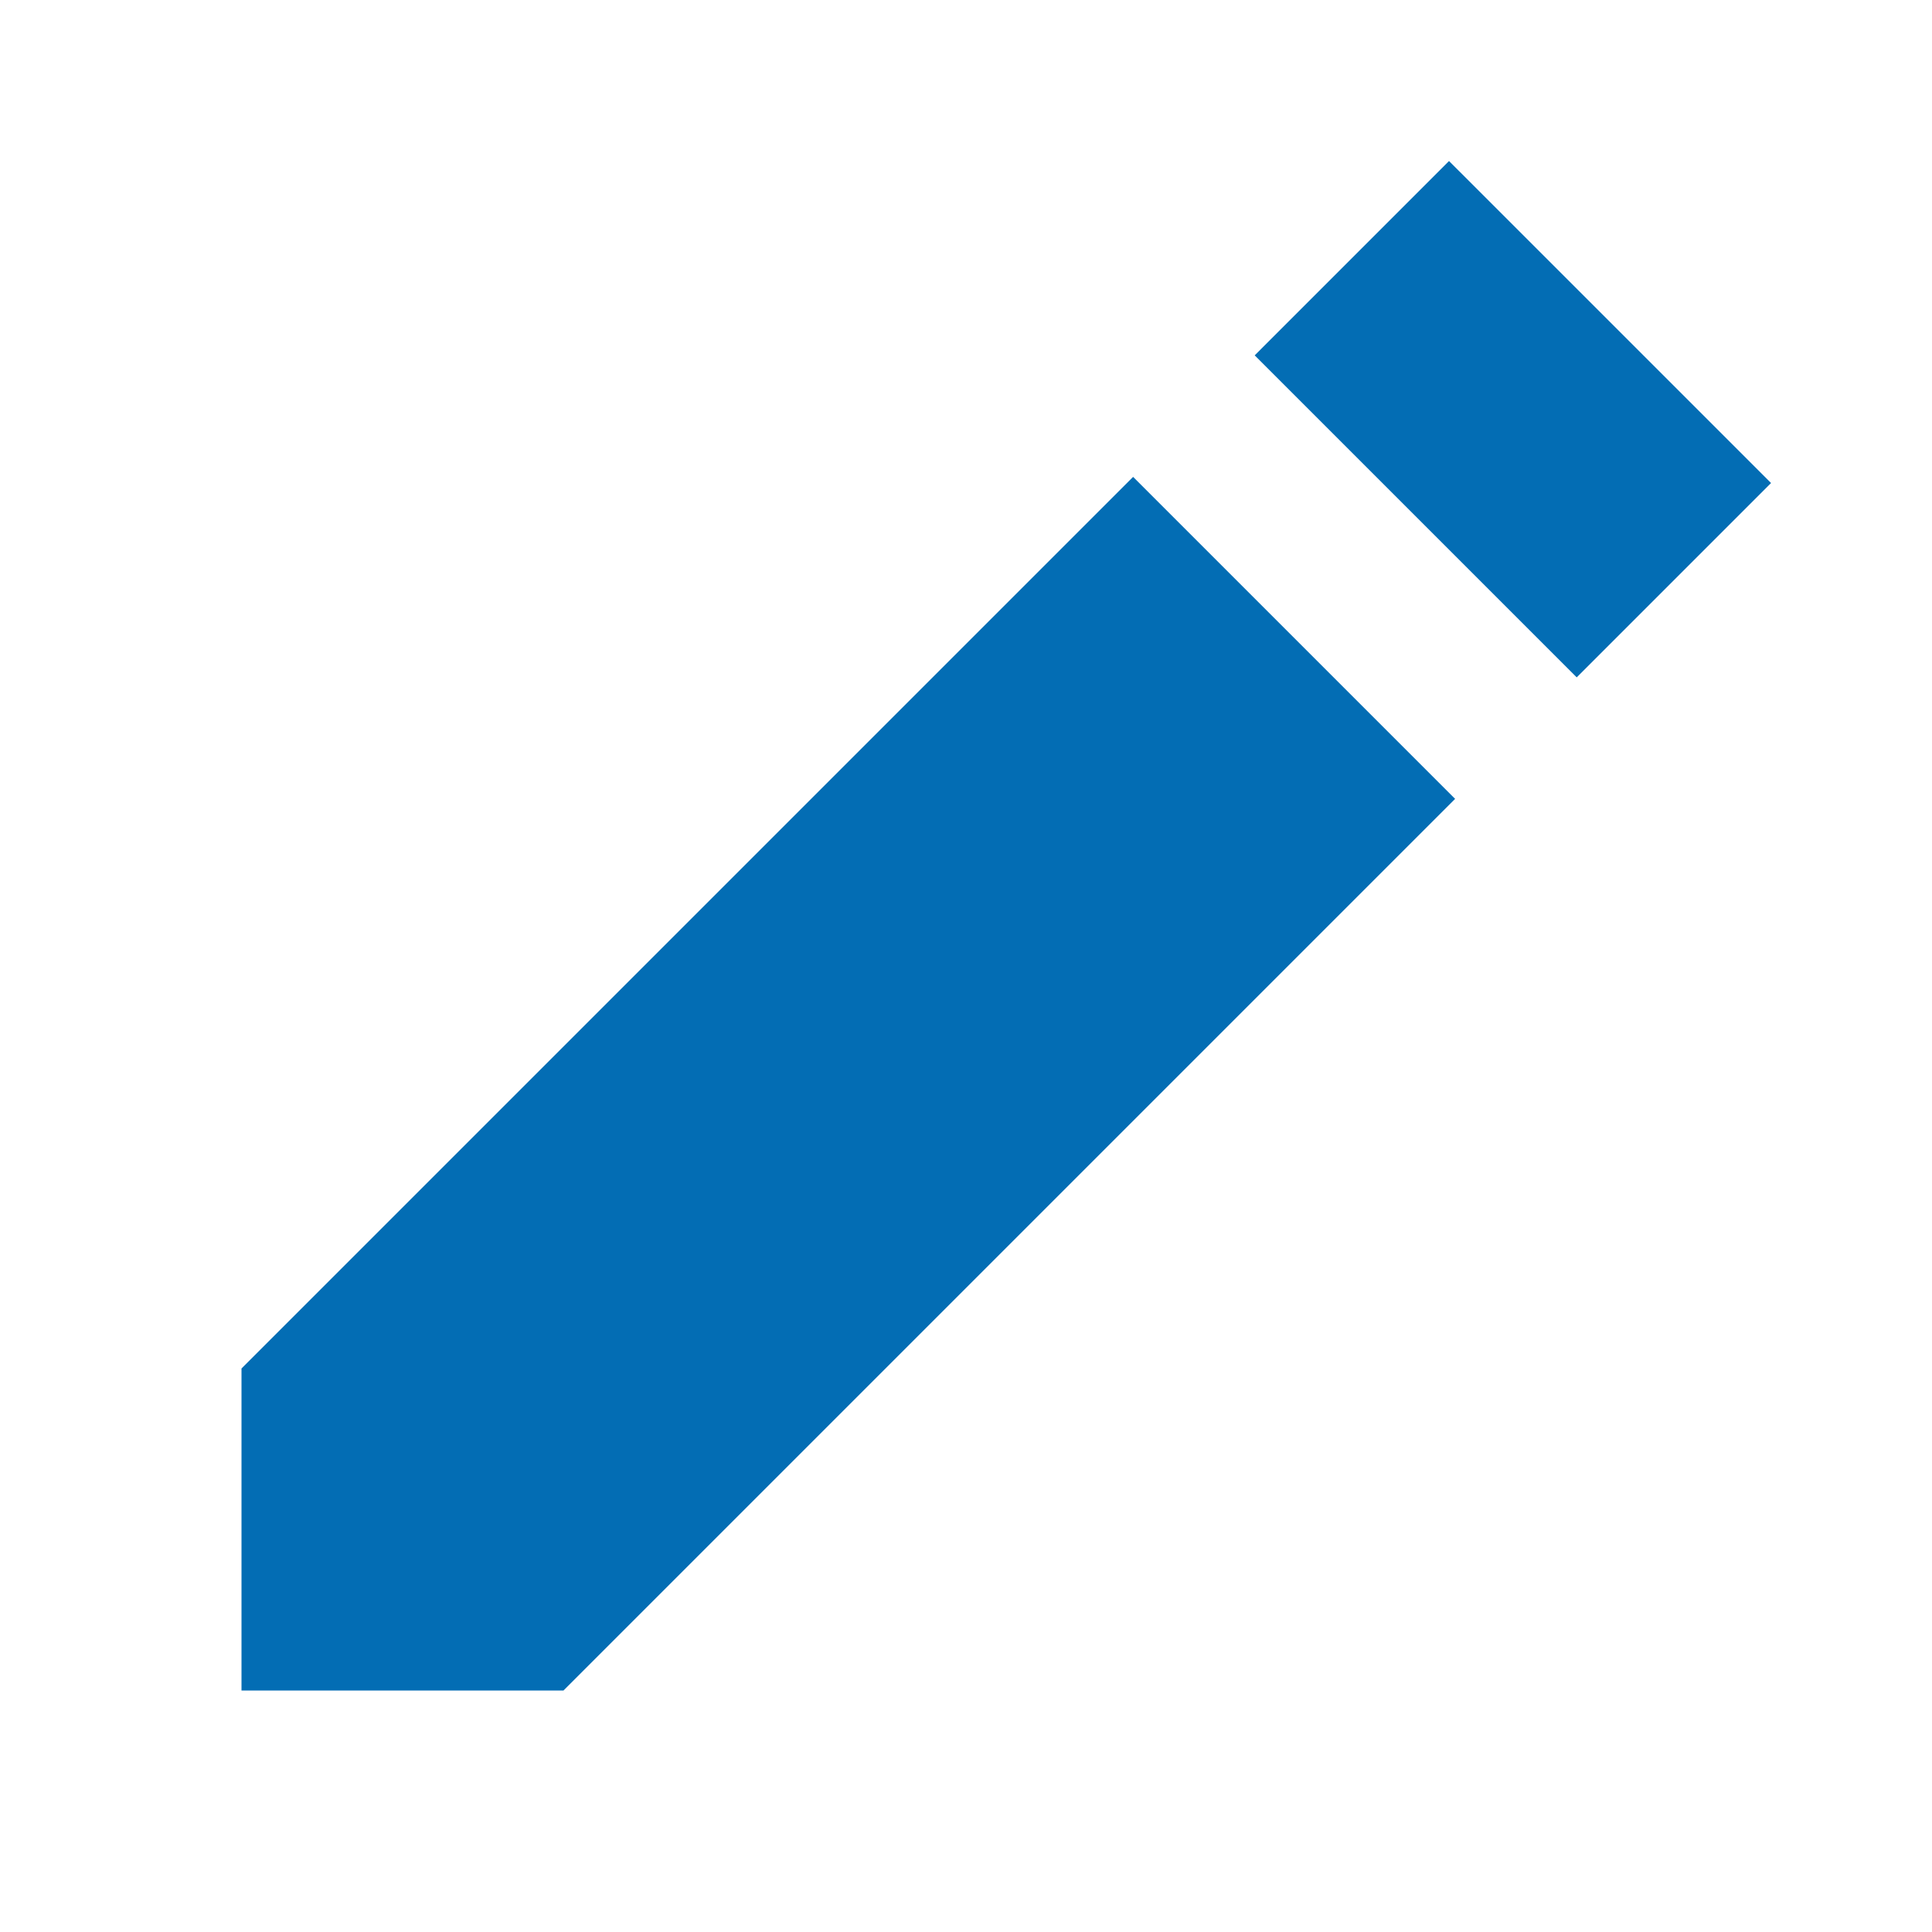
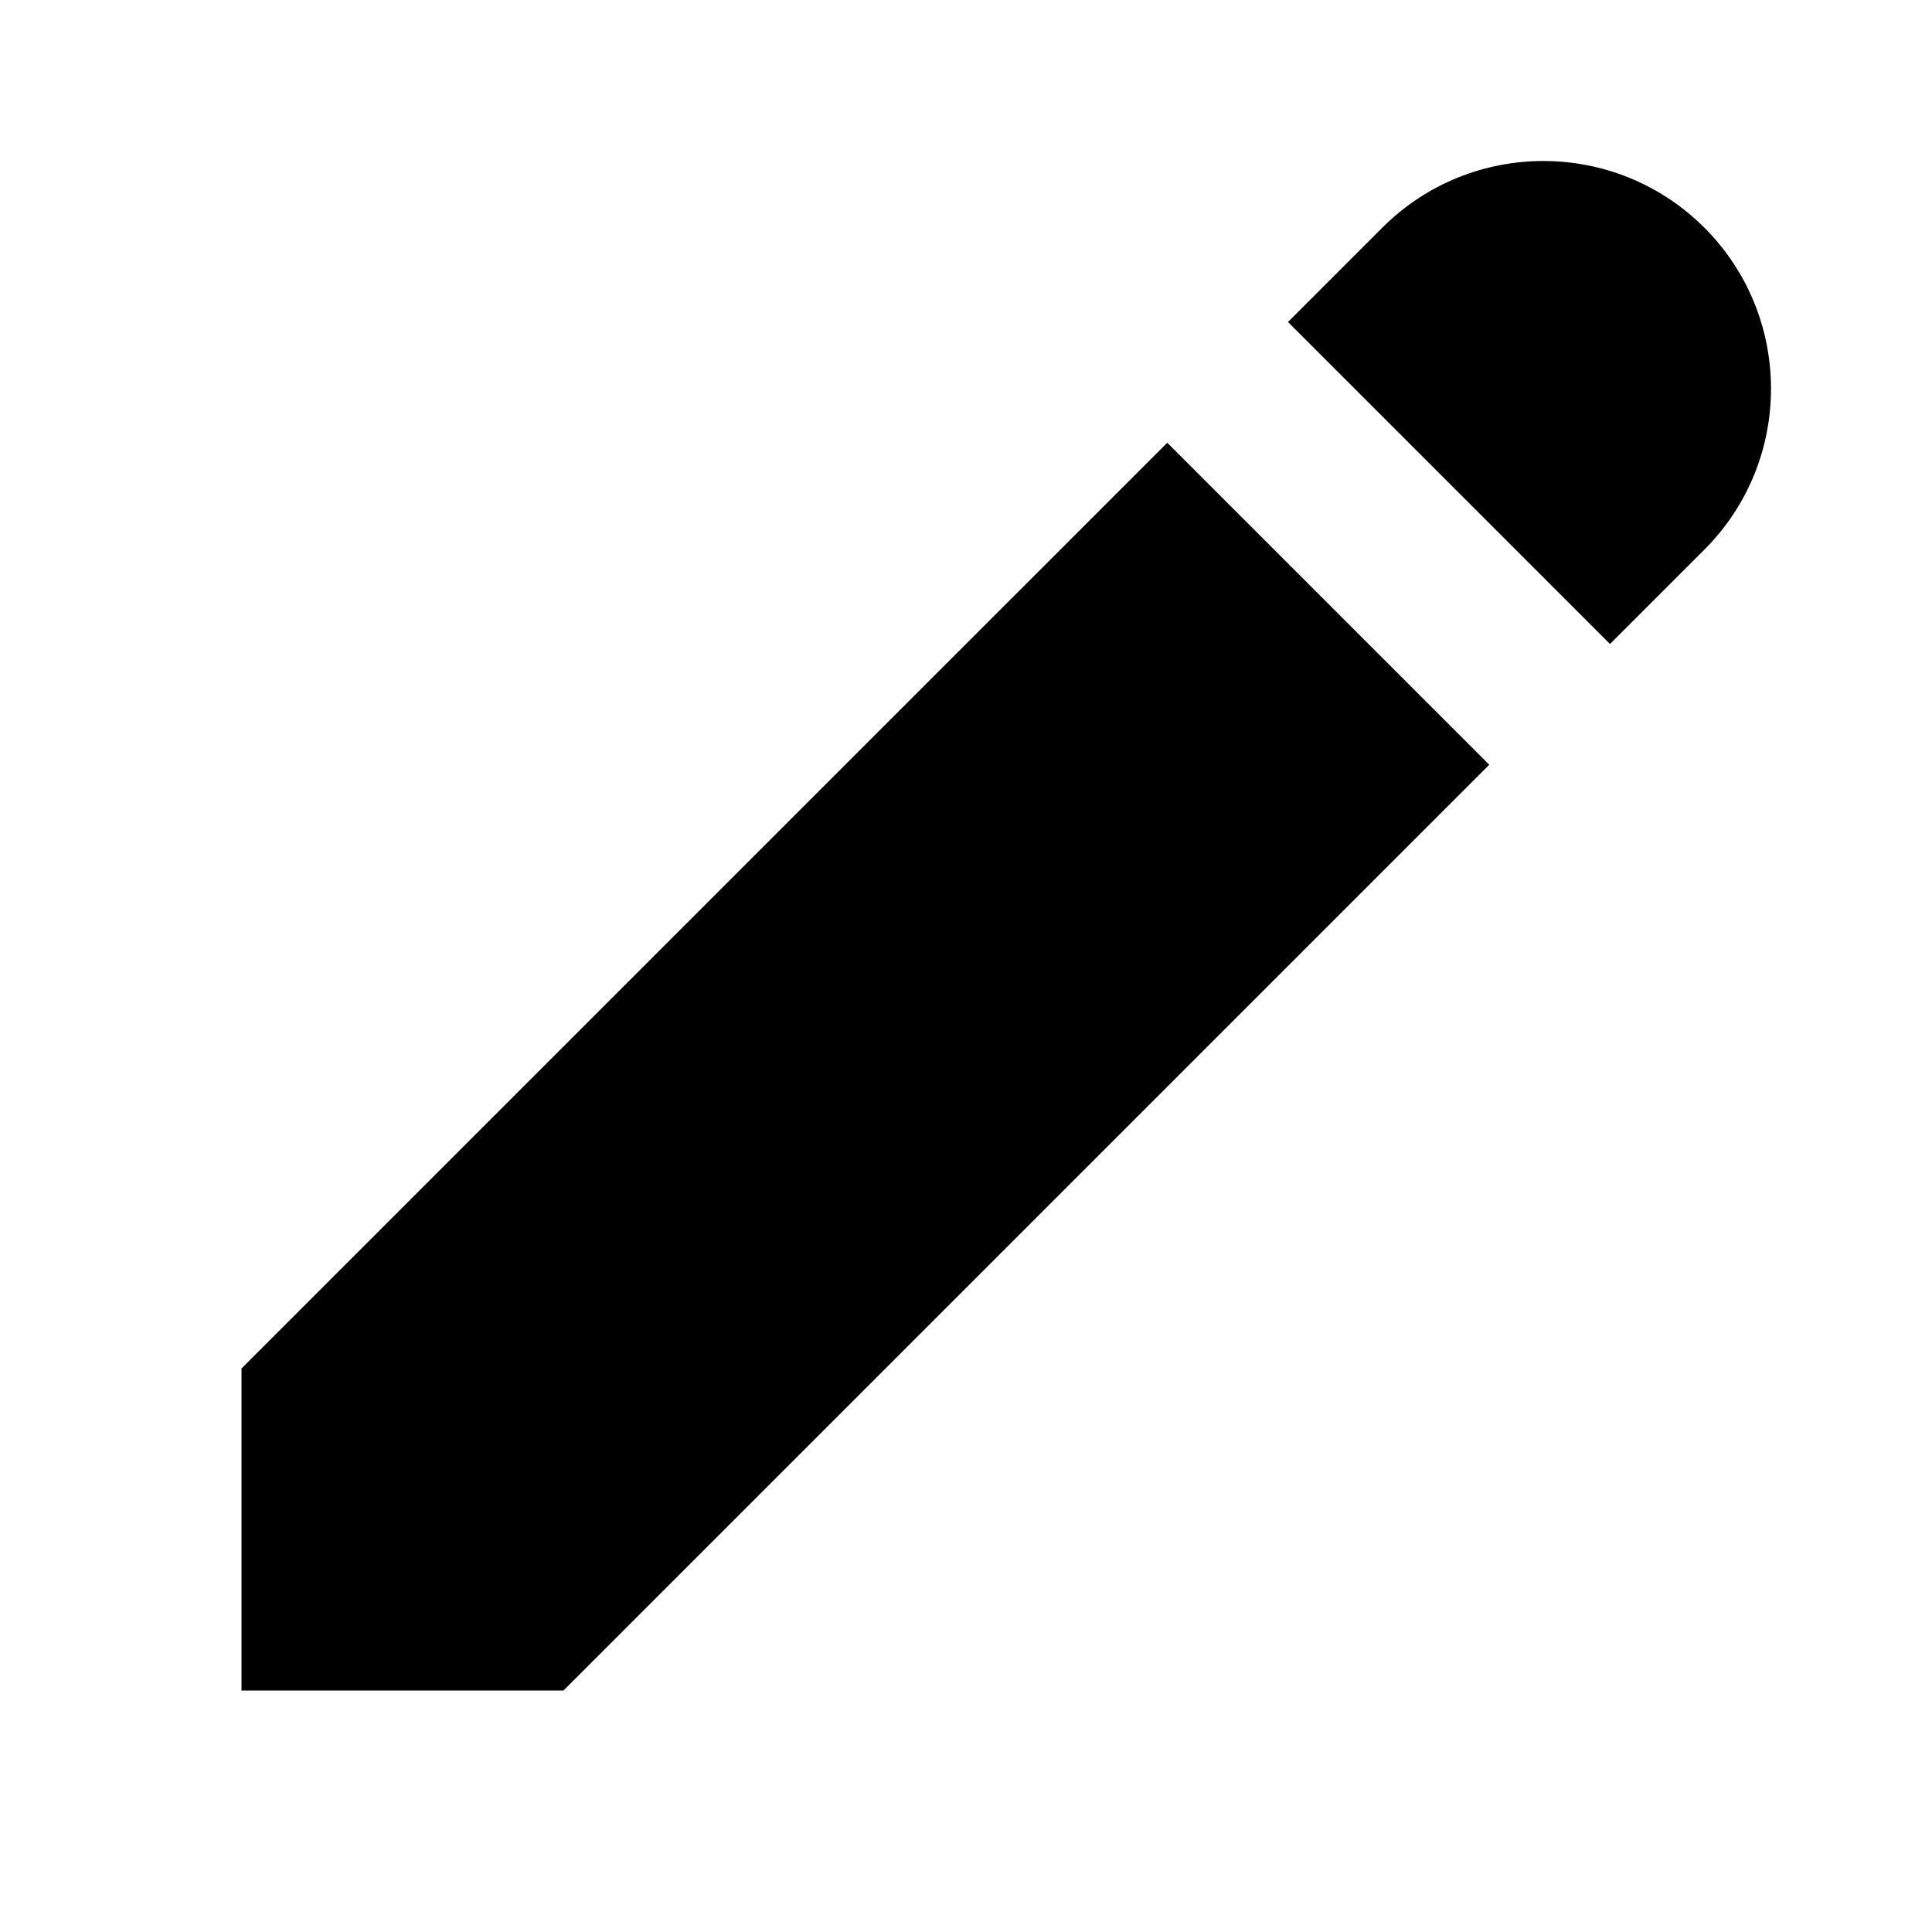
- <svg xmlns="http://www.w3.org/2000/svg" fill="#036db4" viewBox="0 0 24 24" width="48px" height="48px">
-   <path d="M14.076 5.924L3 17 3 21 7 21 18.076 9.924z" />
-   <path d="M17.086 2.379H20.5V8.036H17.086z" transform="rotate(-45.001 18.793 5.207)" />
+ <svg xmlns="http://www.w3.org/2000/svg" fill="#000000" viewBox="0 0 24 24" width="24px" height="24px">
+   <path d="M 19.172 2 C 18.448 2 17.724 2.276 17.172 2.828 L 16 4 L 20 8 L 21.172 6.828 C 22.276 5.724 22.276 3.933 21.172 2.828 C 20.619 2.276 19.896 2 19.172 2 z M 14.5 5.5 L 3 17 L 3 21 L 7 21 L 18.5 9.5 L 14.5 5.5 z" />
</svg>
